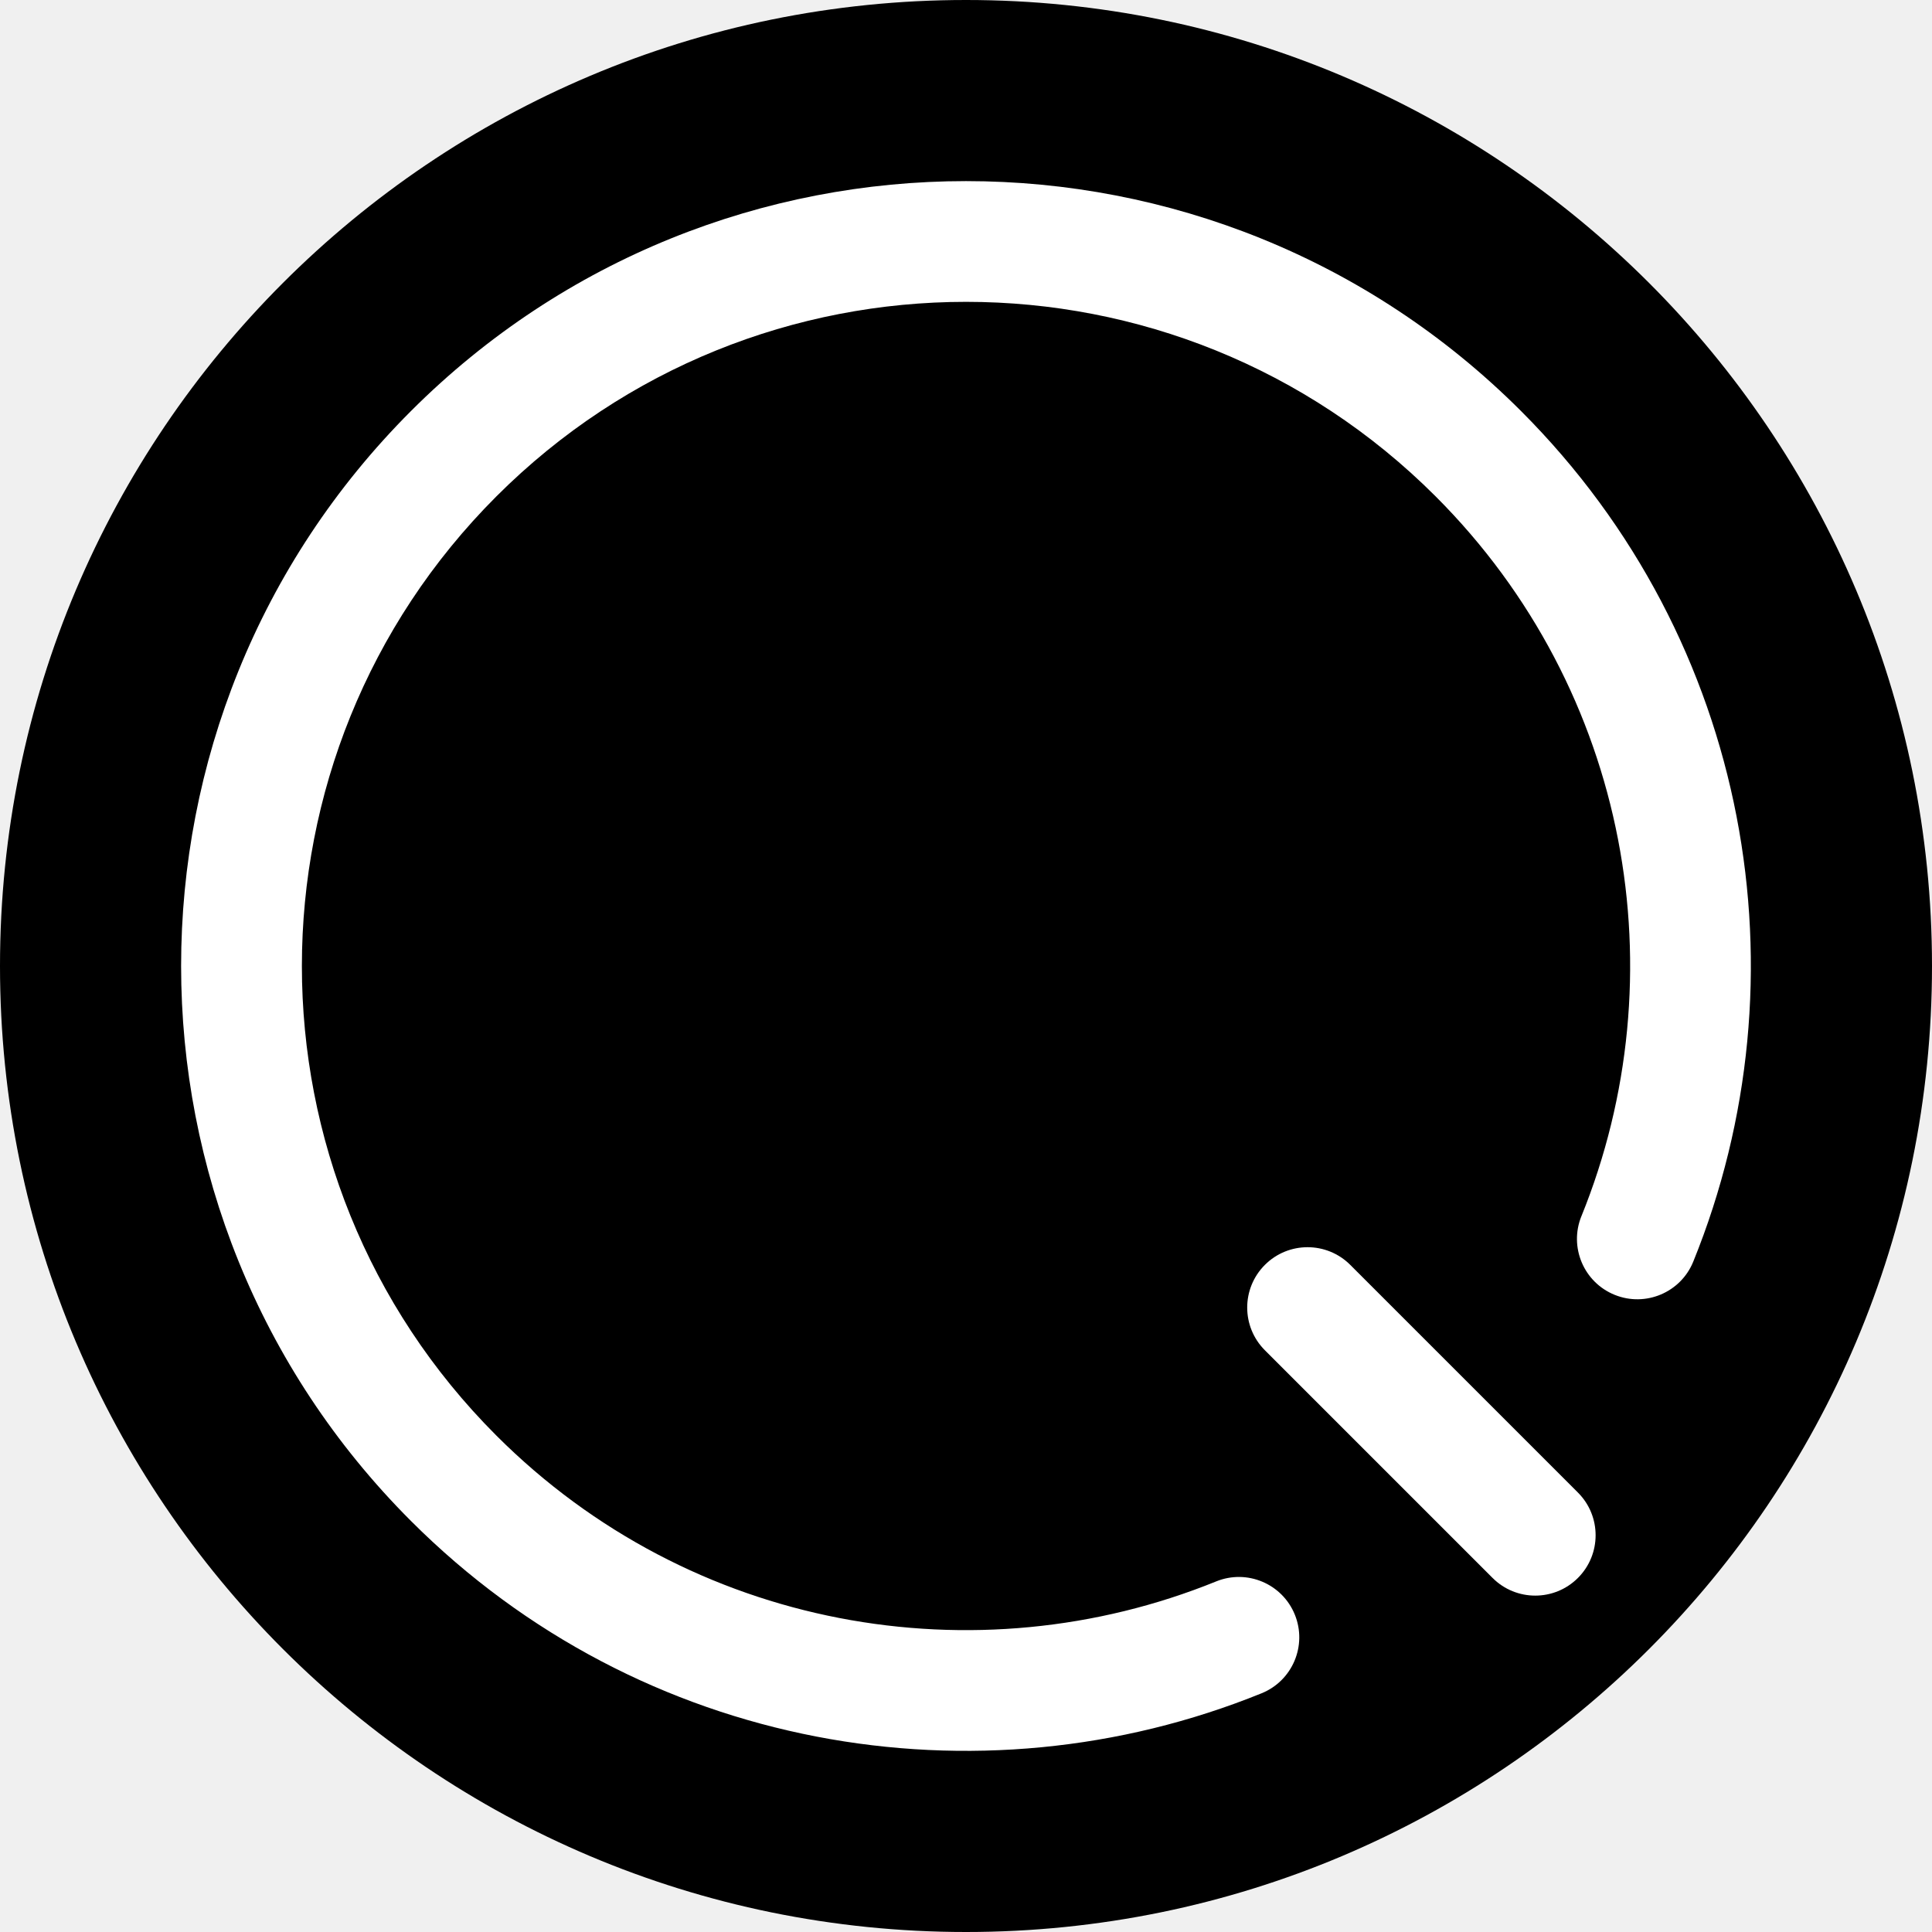
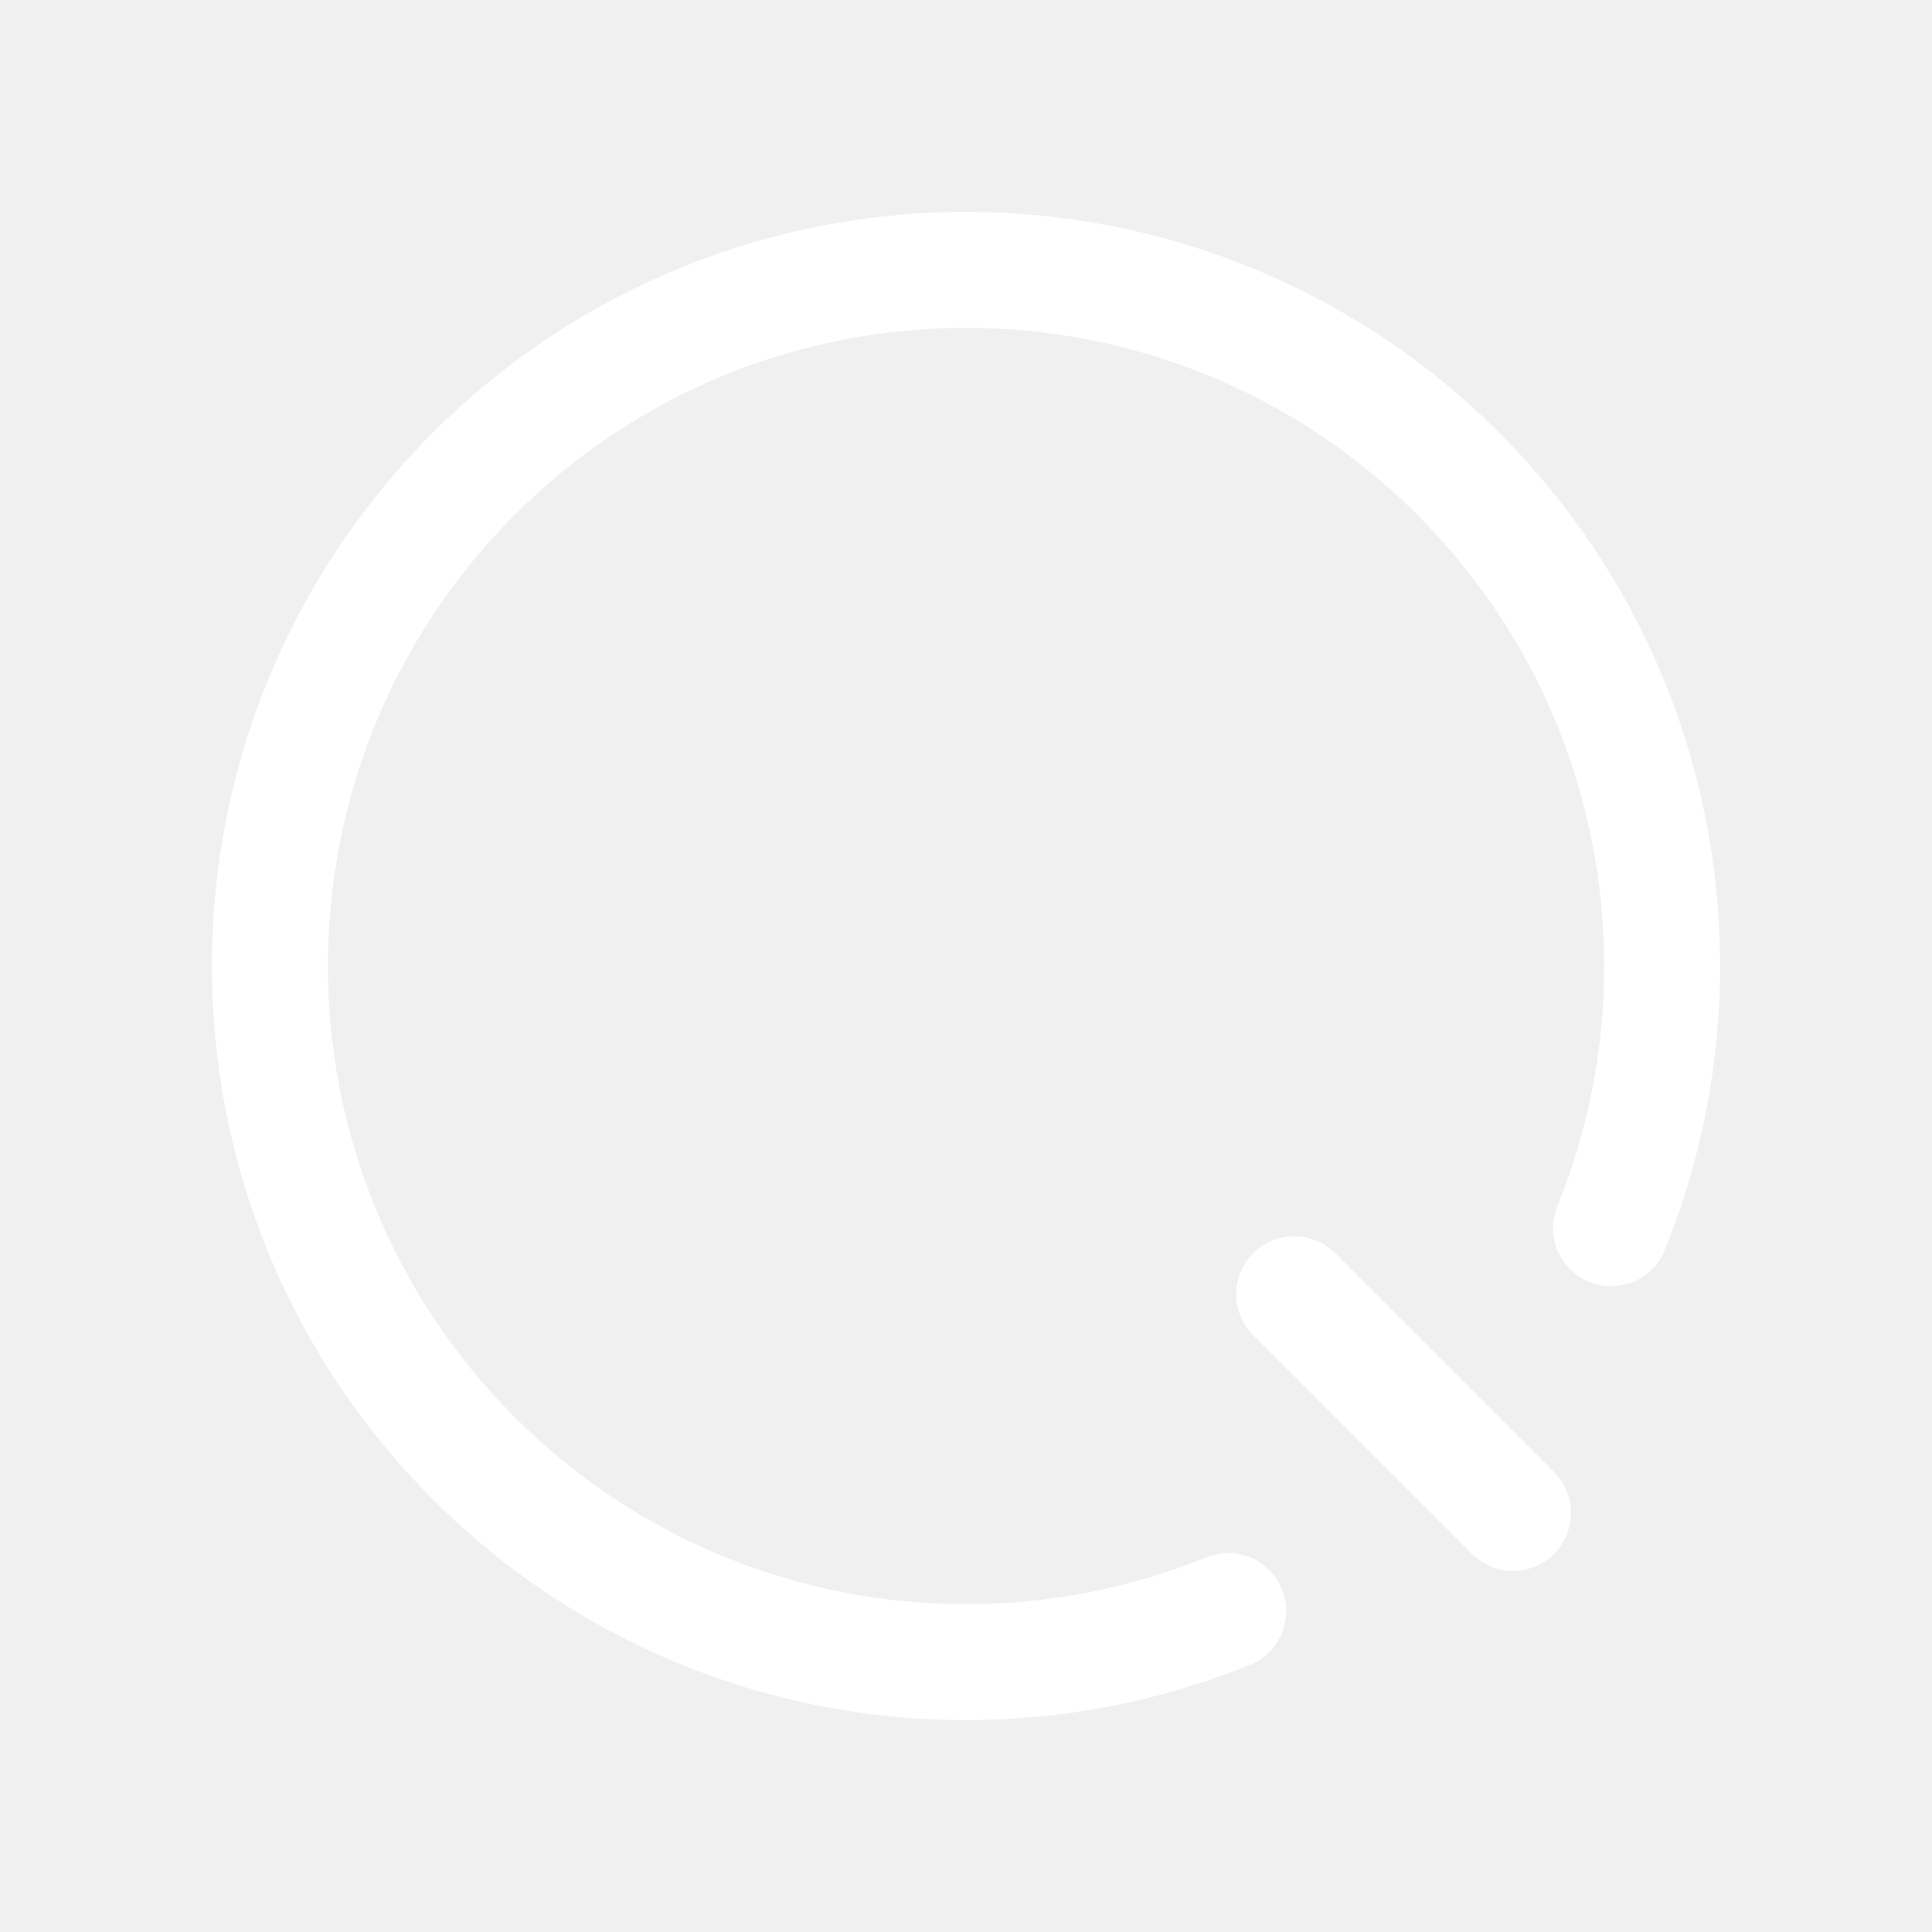
- <svg xmlns="http://www.w3.org/2000/svg" width="100%" height="100%" viewBox="0 0 64 64" version="1.1" xml:space="preserve" style="fill-rule:evenodd;clip-rule:evenodd;stroke-linejoin:round;stroke-miterlimit:2;">
-   <g>
-     <circle cx="32" cy="32" r="32" />
-     <path d="M52.386,40.288c-0.415,1.023 0.077,2.19 1.101,2.605c1.023,0.415 2.19,-0.077 2.605,-1.101c3.811,-9.387 1.912,-20.557 -5.707,-28.177c-10.154,-10.154 -26.616,-10.154 -36.77,-0c-10.154,10.154 -10.154,26.616 -0,36.77c7.62,7.62 18.789,9.518 28.177,5.707c1.024,-0.416 1.516,-1.582 1.101,-2.605c-0.416,-1.023 -1.582,-1.516 -2.605,-1.101c-7.951,3.228 -17.4,1.614 -23.844,-4.83c-8.592,-8.592 -8.591,-22.521 0,-31.113c8.592,-8.592 22.521,-8.592 31.113,0c6.443,6.443 8.057,15.893 4.83,23.844Z" style="fill:#fff;fill-rule:nonzero;" />
-     <path d="M49.443,52.271c0.781,0.781 2.047,0.781 2.828,0c0.781,-0.781 0.781,-2.047 0,-2.828l-7.542,-7.542c-0.781,-0.781 -2.047,-0.781 -2.828,0c-0.781,0.781 -0.781,2.047 0,2.828l7.542,7.542Z" style="fill:#fff;fill-rule:nonzero;" />
-   </g>
+ <svg xmlns="http://www.w3.org/2000/svg" width="100%" height="100%" viewBox="0 0 240 240" version="1.1" xml:space="preserve" style="fill-rule:evenodd;clip-rule:evenodd;stroke-linejoin:round;stroke-miterlimit:2;">
+   <path d="M193.454,149.864c-1.495,3.686 0.277,7.891 3.967,9.386c3.686,1.495 7.891,-0.277 9.386,-3.967c13.731,-33.822 6.889,-74.068 -20.563,-101.524c-36.586,-36.586 -95.899,-36.586 -132.485,0c-36.586,36.586 -36.586,95.899 -0,132.485c27.455,27.455 67.698,34.294 101.524,20.563c3.69,-1.499 5.462,-5.7 3.967,-9.386c-1.499,-3.686 -5.7,-5.462 -9.386,-3.967c-28.648,11.631 -62.694,5.815 -85.912,-17.403c-30.958,-30.958 -30.954,-81.145 -0,-112.103c30.958,-30.958 81.145,-30.958 112.103,0c23.215,23.215 29.03,57.264 17.403,85.912l-0.004,0.004Z" style="fill:#fff;fill-rule:nonzero;" />
+   <path d="M182.851,193.04c2.814,2.814 7.375,2.814 10.189,0c2.814,-2.814 2.814,-7.375 0,-10.189l-27.174,-27.174c-2.814,-2.814 -7.375,-2.814 -10.189,0c-2.814,2.814 -2.814,7.375 0,10.189l27.174,27.174Z" style="fill:#fff;fill-rule:nonzero;" />
</svg>
